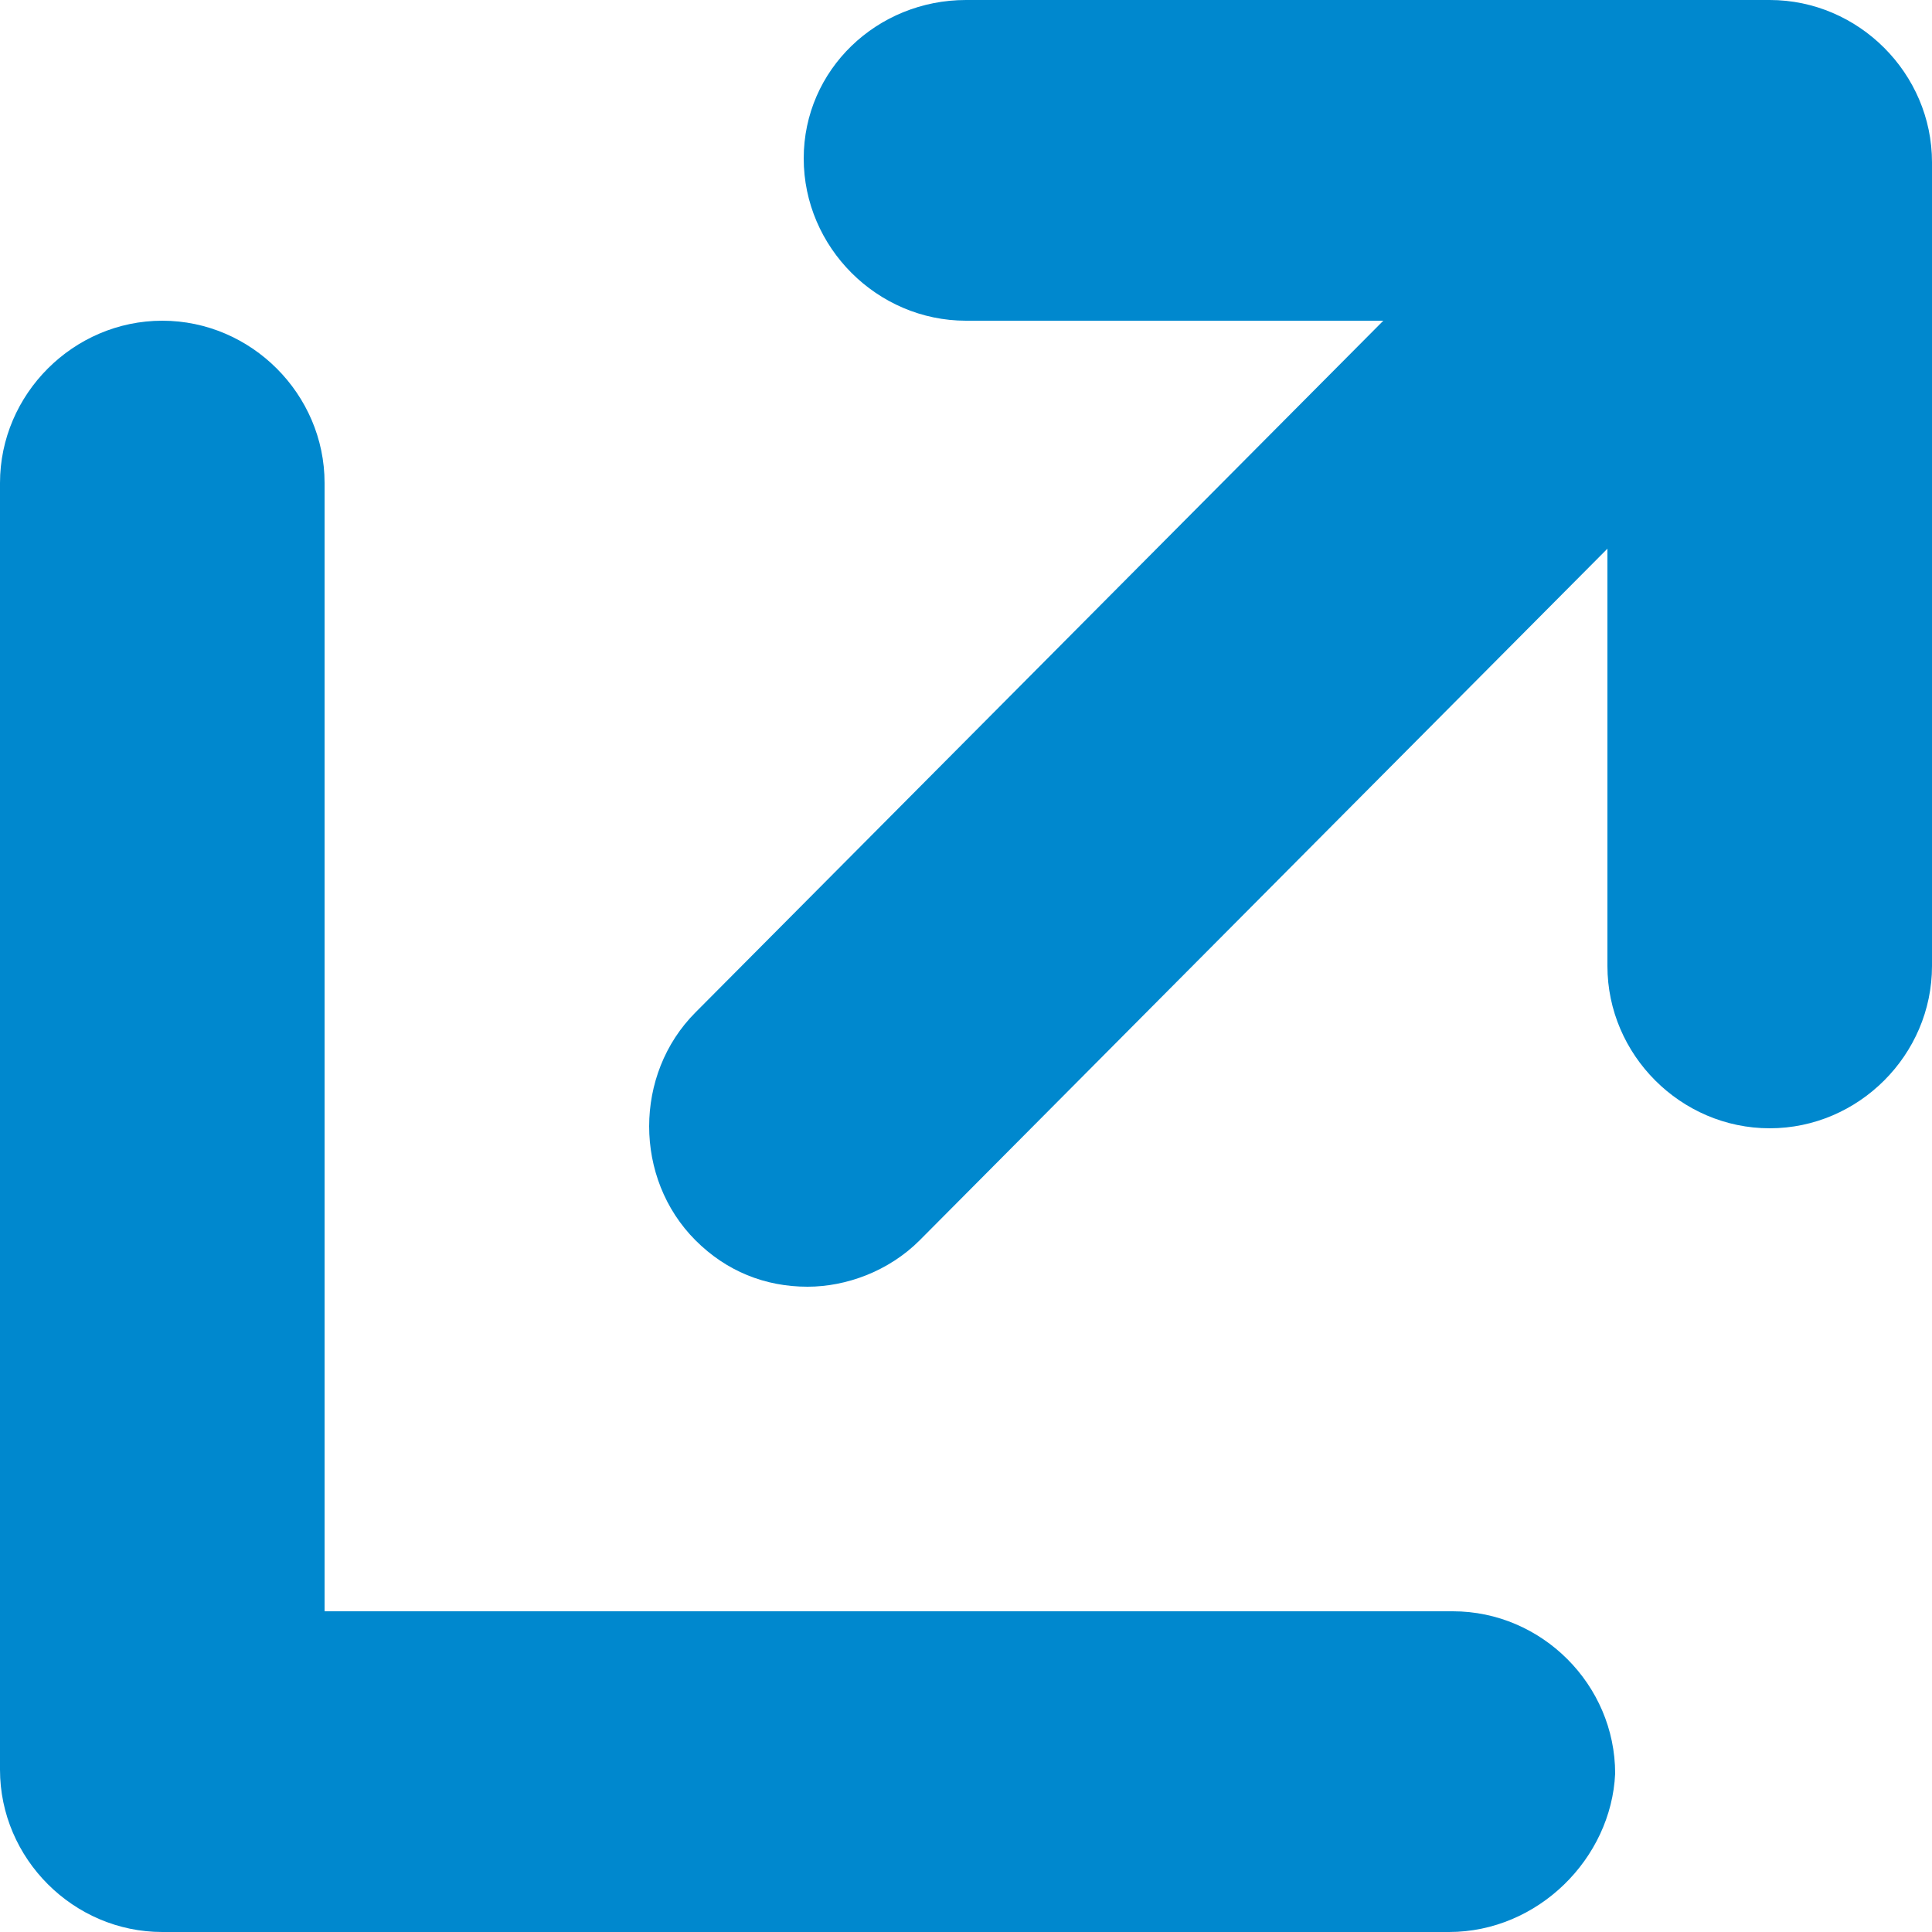
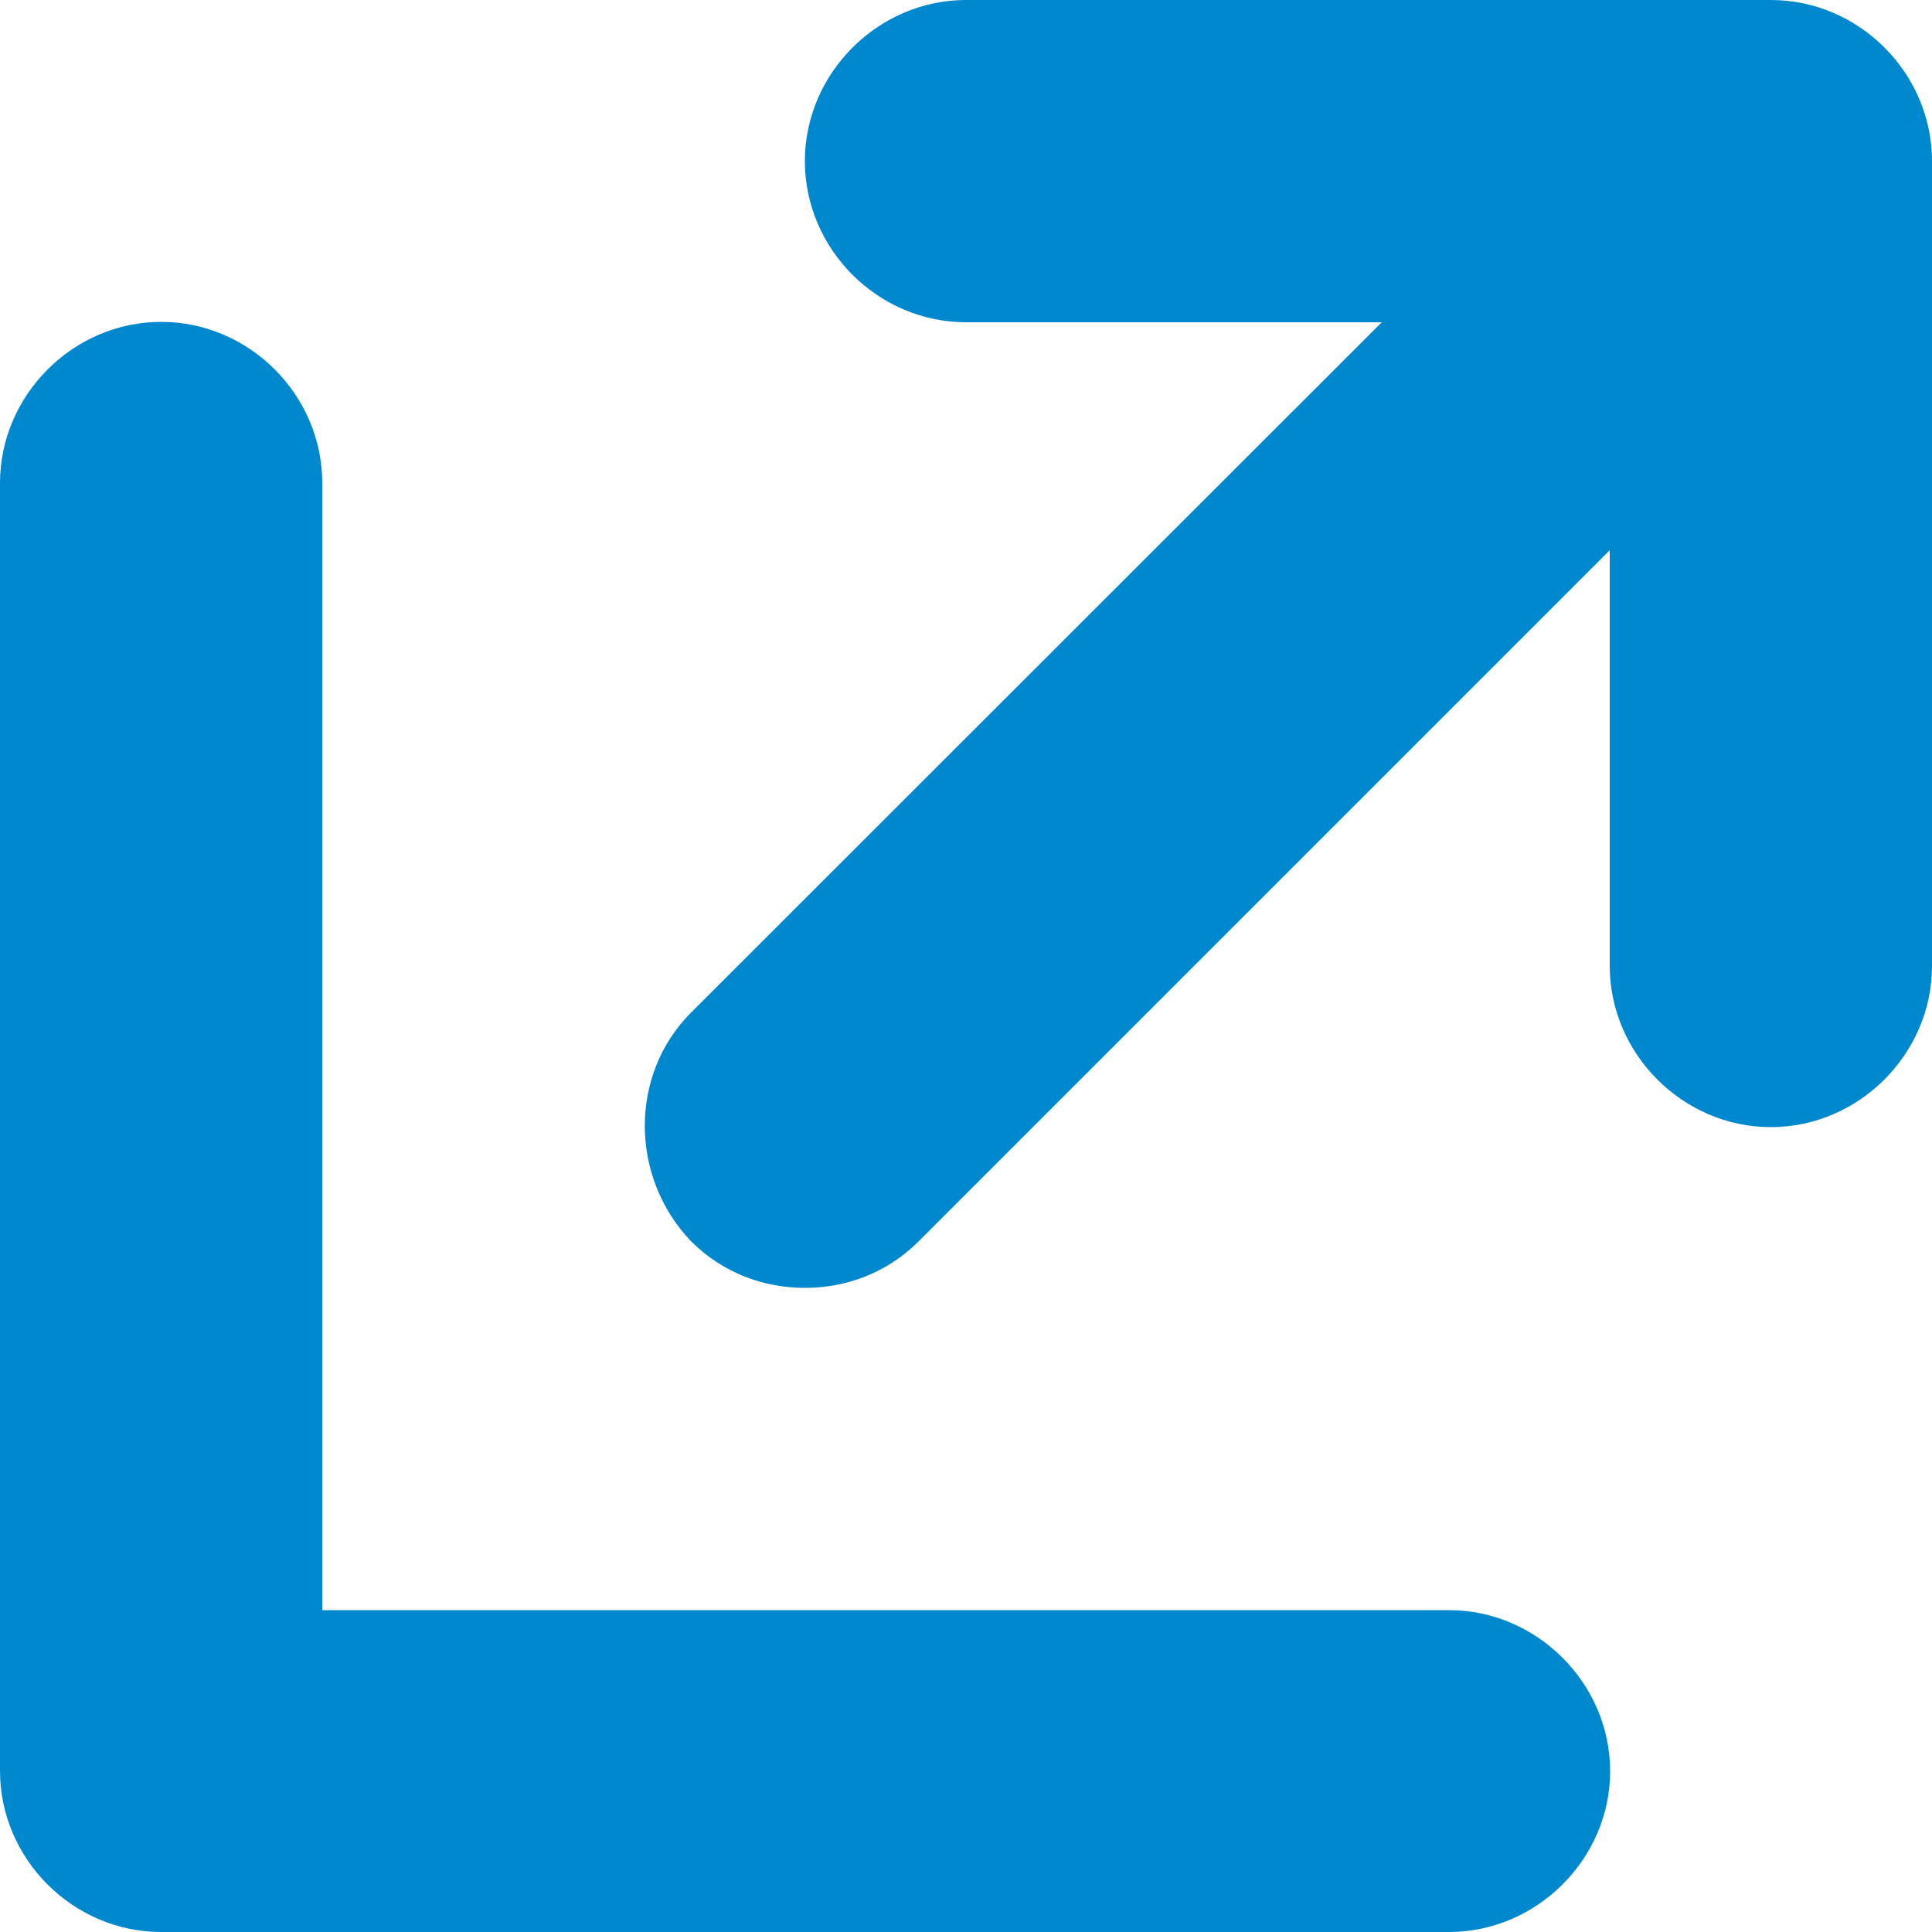
- <svg xmlns="http://www.w3.org/2000/svg" version="1.1" id="Calque_1" x="0px" y="0px" viewBox="0 0 50 50" style="enable-background:new 0 0 50 50;" xml:space="preserve">
+ <svg xmlns="http://www.w3.org/2000/svg" version="1.1" id="Calque_1" x="0px" y="0px" viewBox="0 0 500 500" style="enable-background:new 0 0 500 500;" xml:space="preserve">
  <style type="text/css">
	.st0{fill:#0088CE;}
</style>
-   <g id="Icons_x2F_Interface_x2F_LienExterne">
-     <g id="Combined-Shape">
-       <path id="path-1_1_" class="st0" d="M45.8,0C48.1,0,50,1.9,50,4.2V25c0,2.3-1.9,4.2-4.2,4.2c-2.3,0-4.2-1.9-4.2-4.2V14.2    L23.8,32.1c-0.8,0.8-1.9,1.2-2.9,1.2c-1.1,0-2.1-0.4-2.9-1.2c-1.6-1.6-1.6-4.3,0-5.9L35.8,8.3H25c-2.3,0-4.2-1.9-4.2-4.2    S22.7,0,25,0H45.8z M37.5,50H4.2C1.9,50,0,48.1,0,45.8V12.5c0-2.3,1.9-4.2,4.2-4.2s4.2,1.9,4.2,4.2v29.2h29.2    c2.3,0,4.2,1.9,4.2,4.2C41.7,48.1,39.8,50,37.5,50z" />
-     </g>
+   <g>
+     <path class="st0" d="M458.3,0H250c-22.7,0-41.7,18.9-41.7,41.7s18.9,41.7,41.7,41.7h107.6L178.8,262.1c-15.9,15.9-15.9,42.4,0,59.1   c8.3,8.3,18.9,12.1,29.5,12.1c10.6,0,21.2-3.8,29.5-12.1l178.8-178.8V250c0,22.7,18.9,41.7,41.7,41.7c22.7,0,41.7-18.9,41.7-41.7   V41.7C500,18.9,481.1,0,458.3,0z" />
+     <path class="st0" d="M375,500H41.7C18.9,500,0,481.1,0,458.3V125c0-22.7,18.9-41.7,41.7-41.7s41.7,18.9,41.7,41.7v291.7H375   c22.7,0,41.7,18.9,41.7,41.7C416.7,481.1,397.7,500,375,500z" />
  </g>
</svg>
